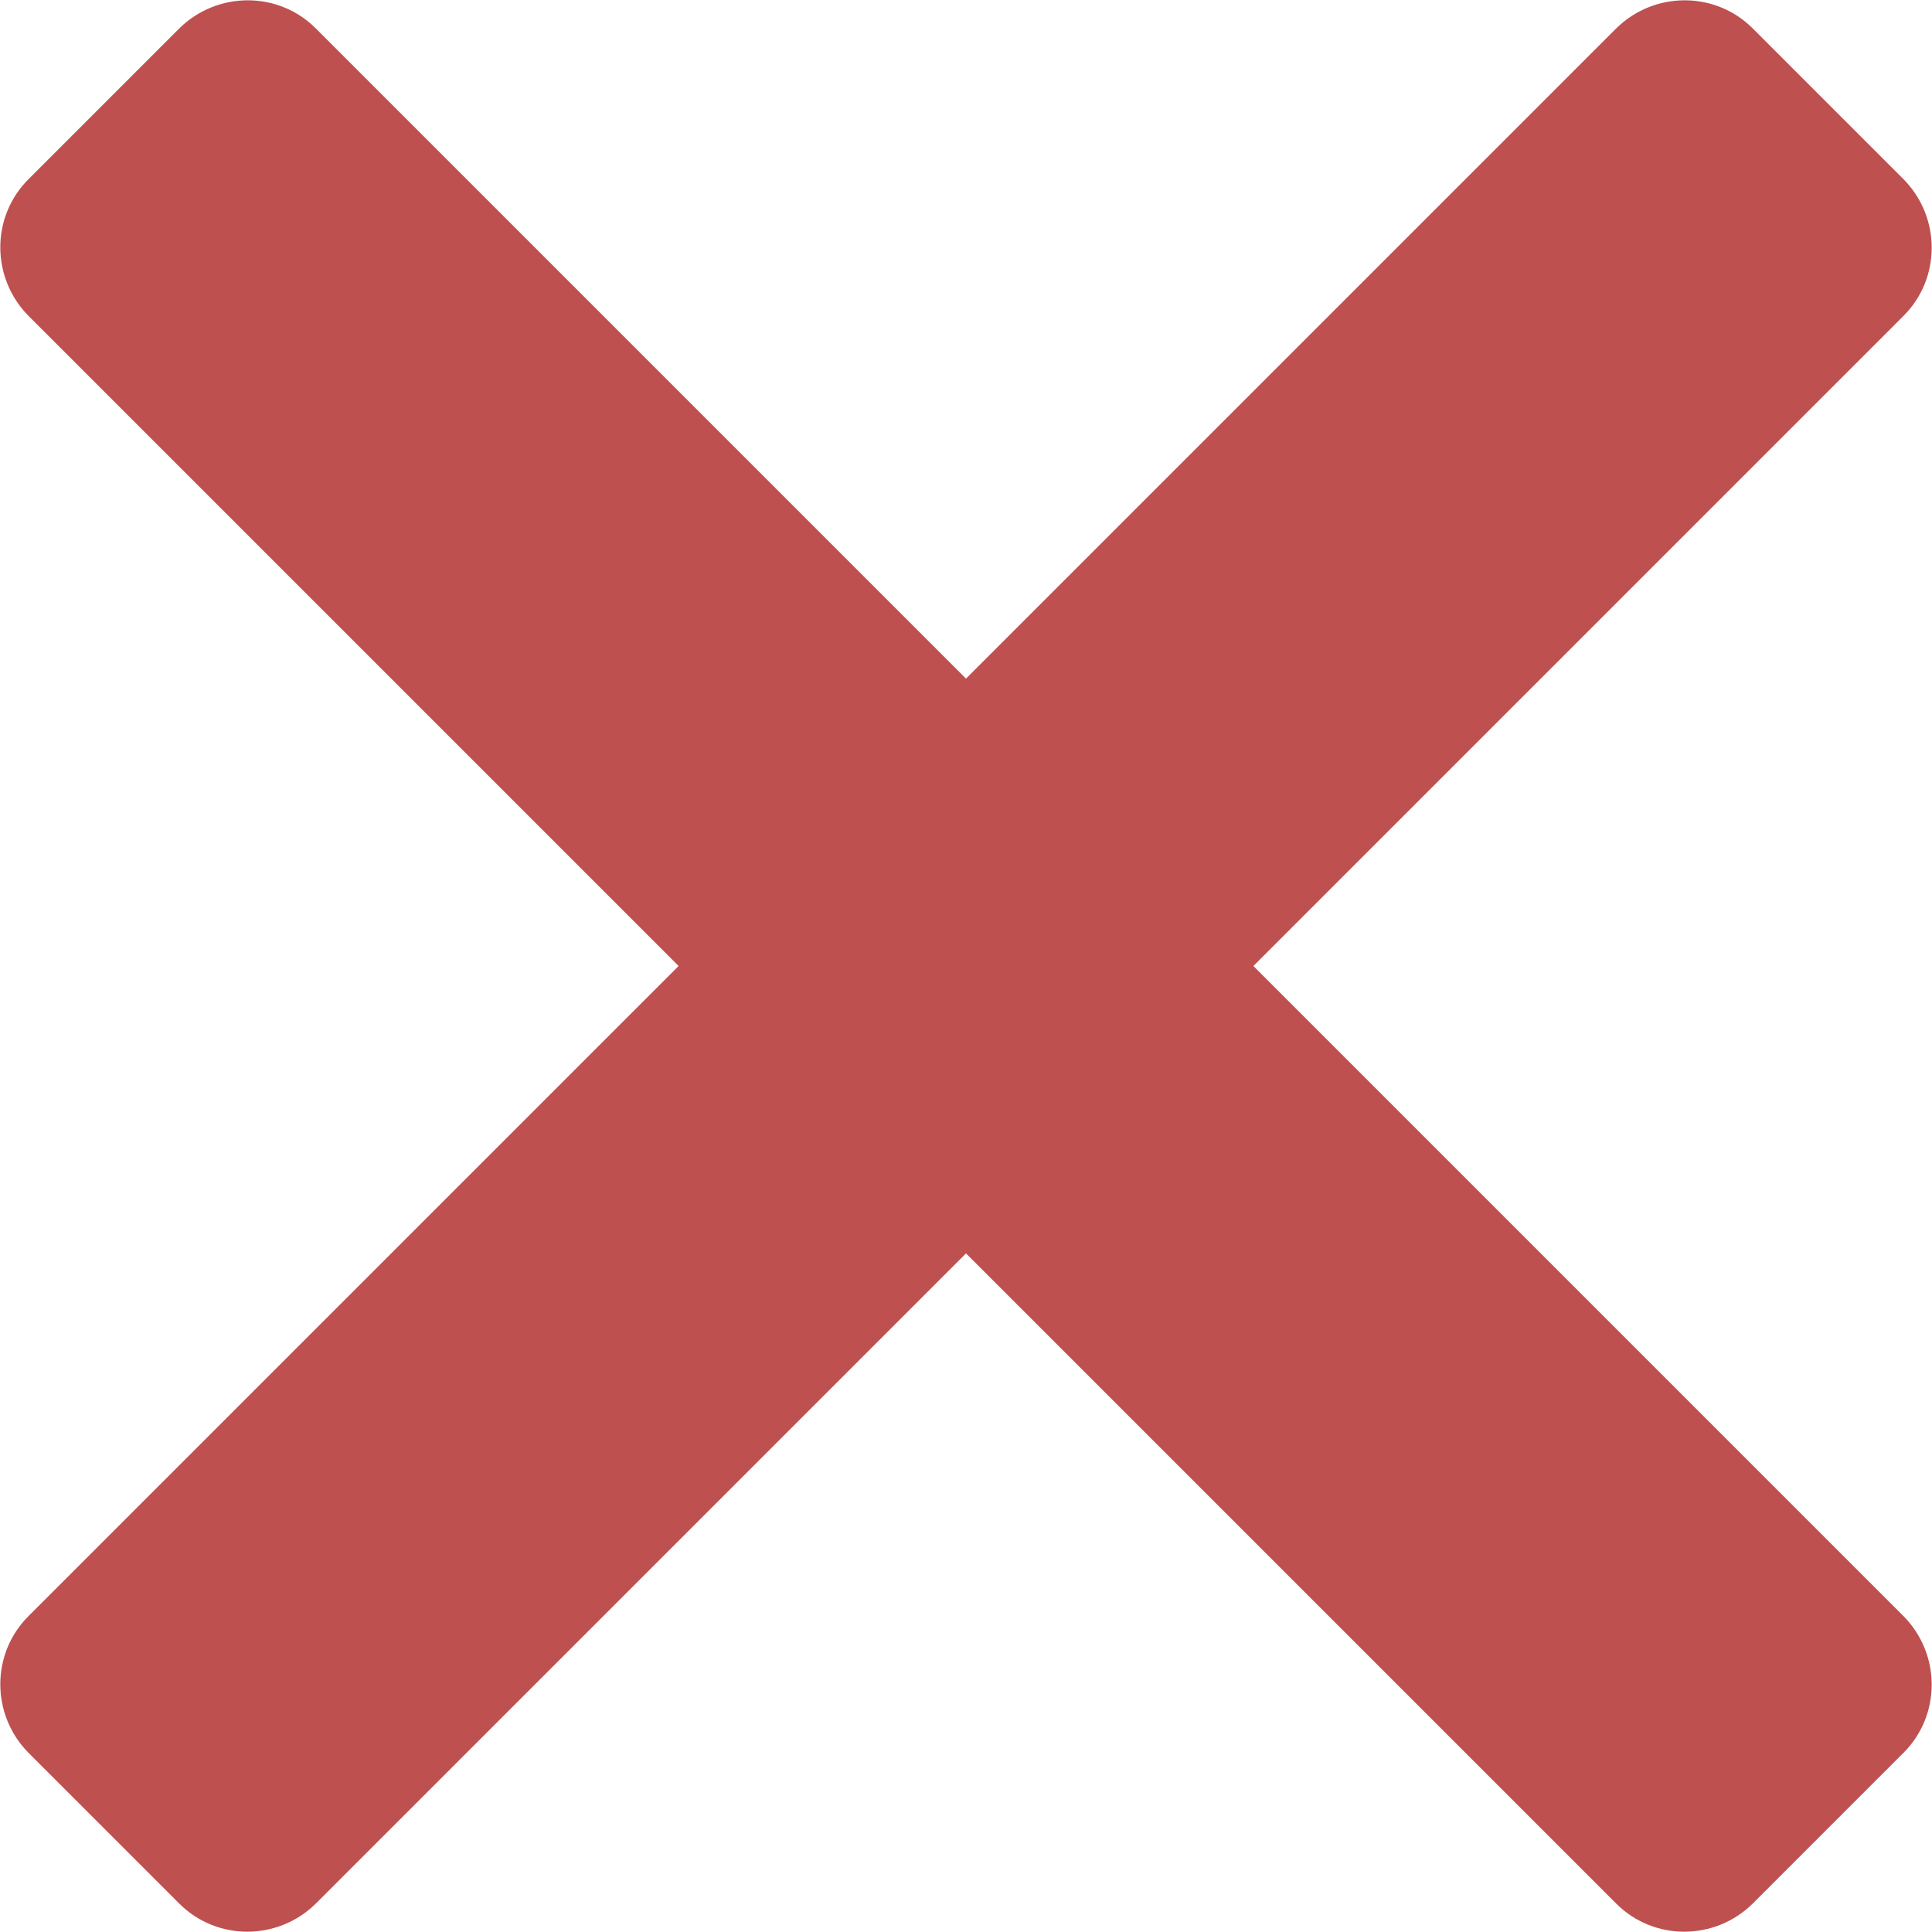
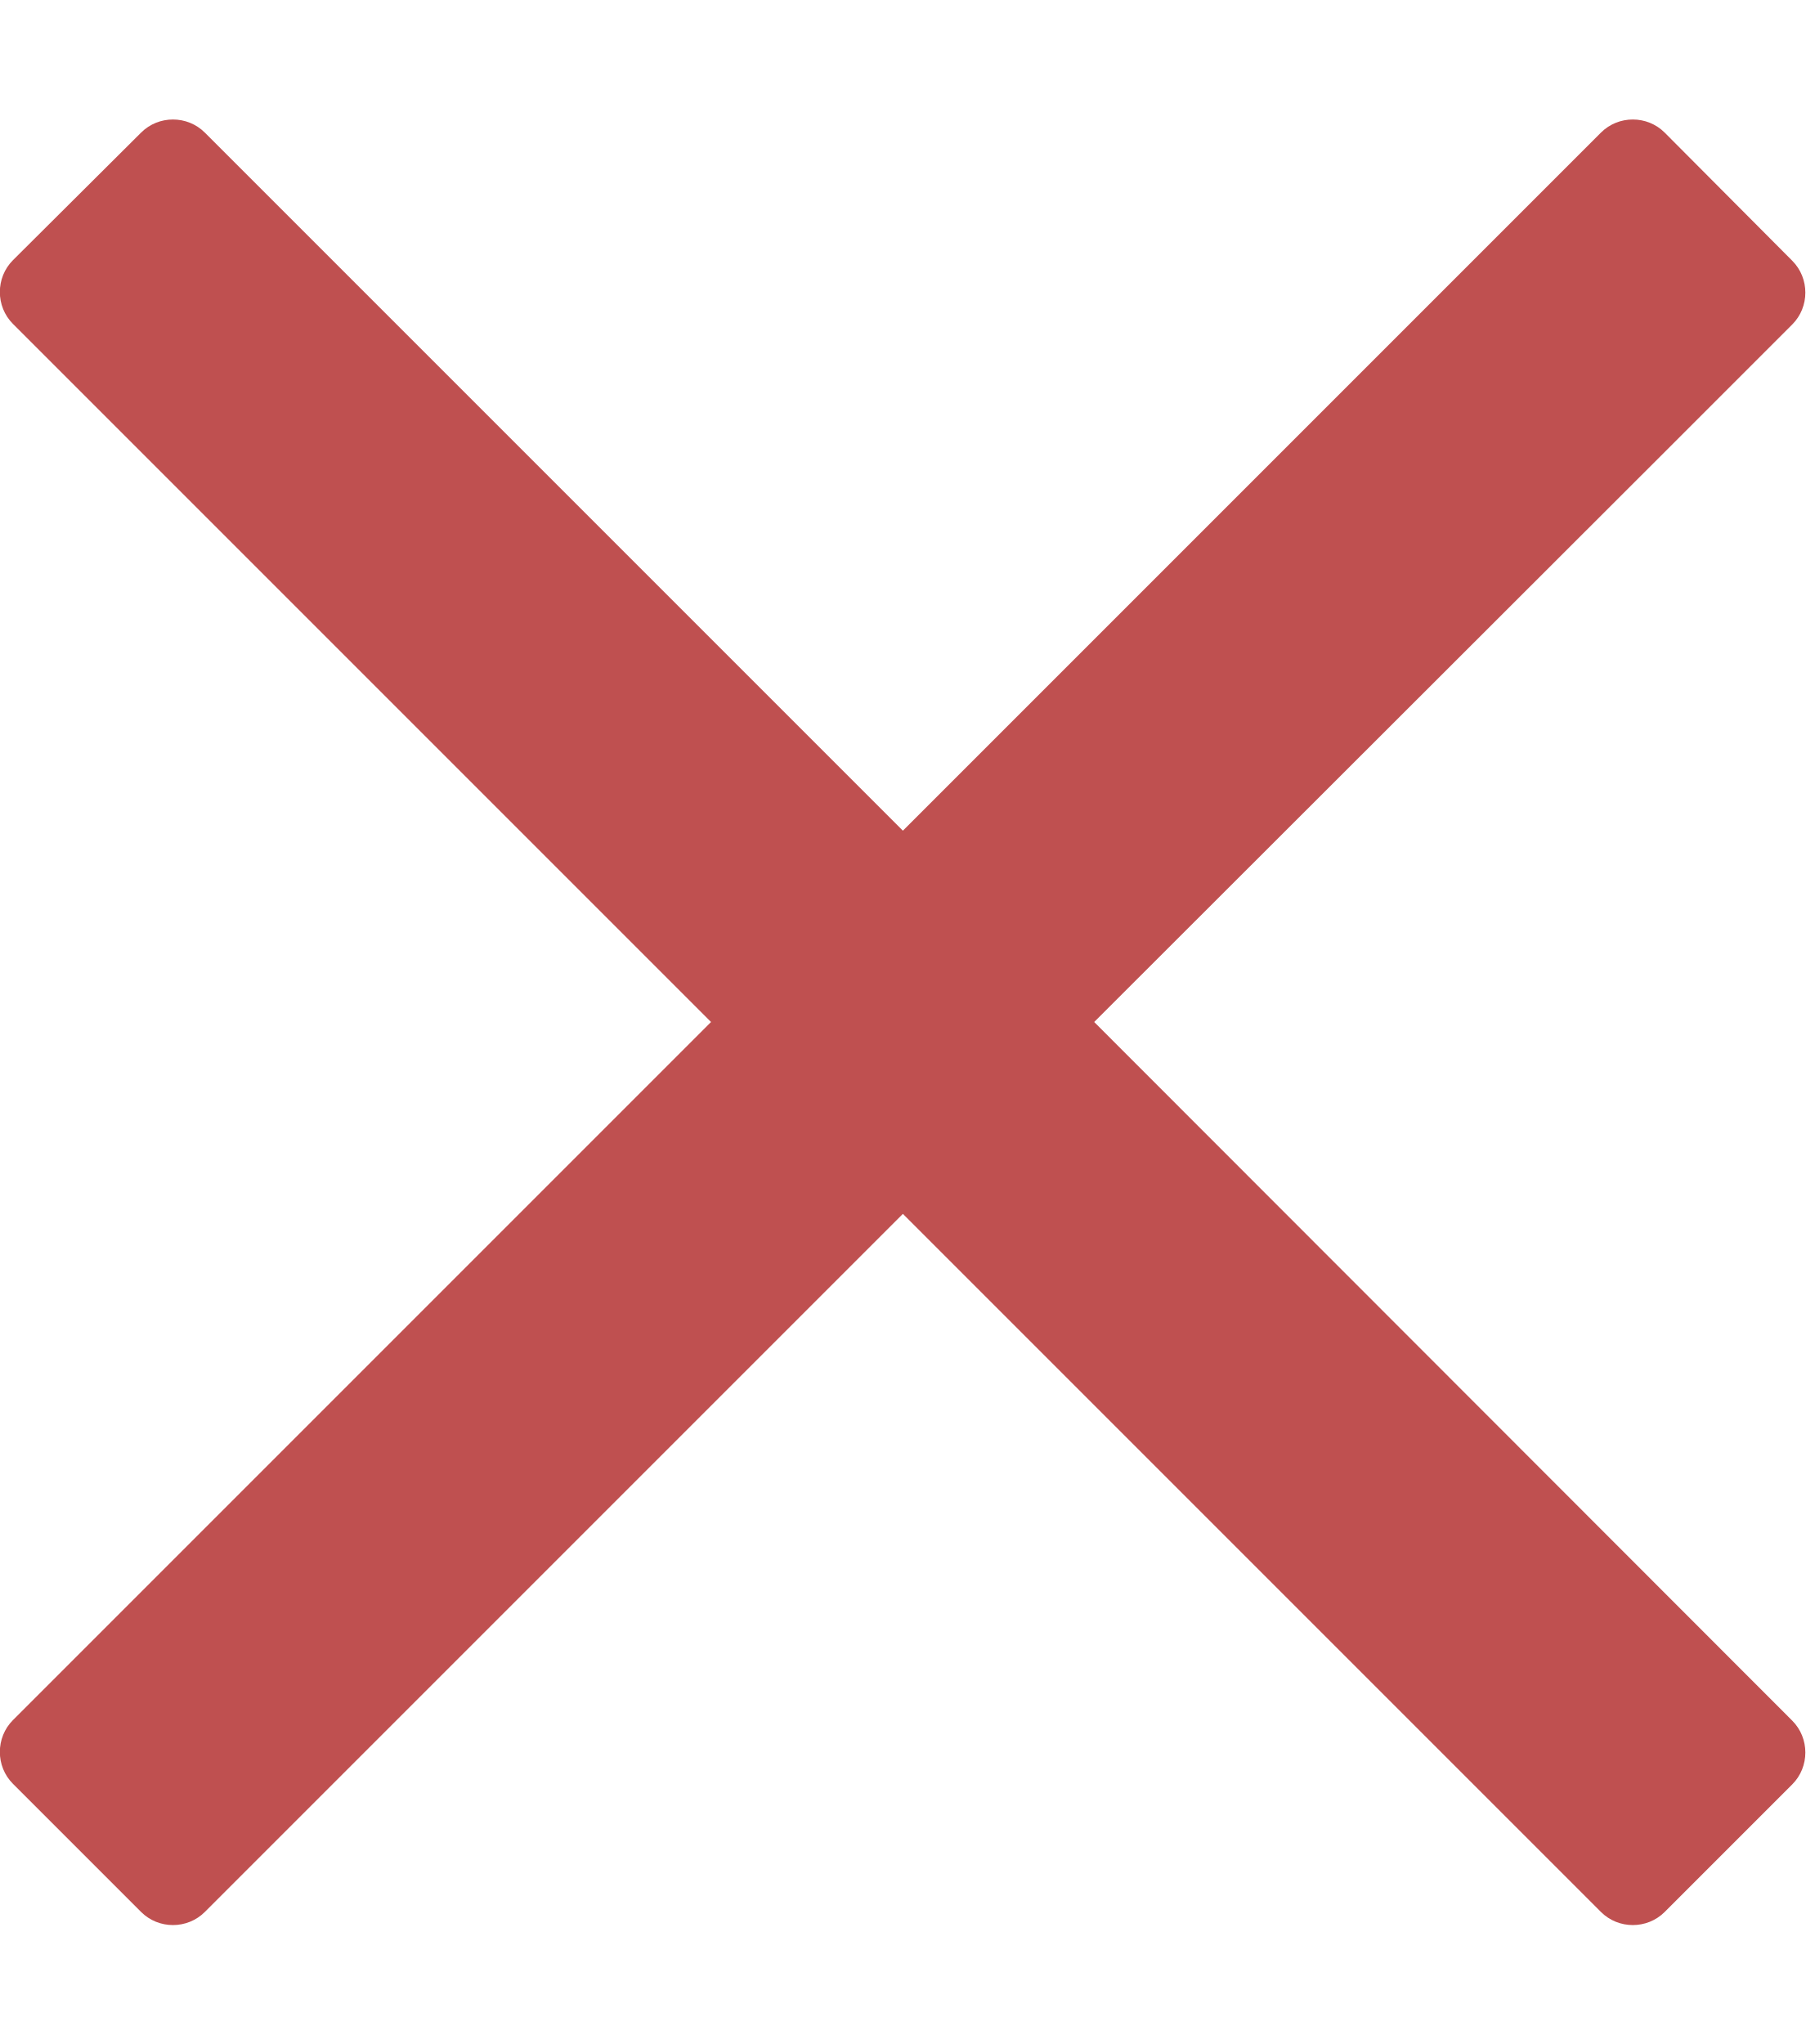
- <svg xmlns="http://www.w3.org/2000/svg" version="1.1" id="Layer_1" focusable="false" x="0px" y="0px" viewBox="0 0 320 320" style="enable-background:new 0 0 320 320;" xml:space="preserve">
+ <svg xmlns="http://www.w3.org/2000/svg" version="1.1" id="Layer_1" focusable="false" x="0px" y="0px" viewBox="0 0 320 362.2" style="enable-background:new 0 0 320 362.2;" xml:space="preserve">
  <style type="text/css">
	.st0{fill:#BF5050;}
</style>
-   <path class="st0" d="M207.6,160L315.3,52.3c6.2-6.2,6.2-16.3,0-22.6l-25-25c-6.2-6.2-16.3-6.2-22.6,0L160,112.4L52.3,4.7  c-6.2-6.2-16.3-6.2-22.6,0l-25,25c-6.2,6.2-6.2,16.3,0,22.6L112.4,160L4.7,267.7c-6.2,6.2-6.2,16.3,0,22.6l25,25  c6.2,6.2,16.3,6.2,22.6,0L160,207.6l107.7,107.7c6.2,6.2,16.3,6.2,22.6,0l25-25c6.2-6.2,6.2-16.3,0-22.6L207.6,160z" />
+   <path class="st0" d="M193.9,181.1L296.5,78.6l21.1-21.1c3.1-3.1,3.1-8.2,0-11.3L295,23.5c-3.1-3.1-8.2-3.1-11.3,0L160,147.2  L36.3,23.5c-3.1-3.1-8.2-3.1-11.3,0L2.3,46.1c-3.1,3.1-3.1,8.2,0,11.3l123.7,123.7L2.3,304.8c-3.1,3.1-3.1,8.2,0,11.3L25,338.8  c3.1,3.1,8.2,3.1,11.3,0L160,215.1l102.6,102.6l21.1,21.1c3.1,3.1,8.2,3.1,11.3,0l22.6-22.6c3.1-3.1,3.1-8.2,0-11.3L193.9,181.1z" />
</svg>
